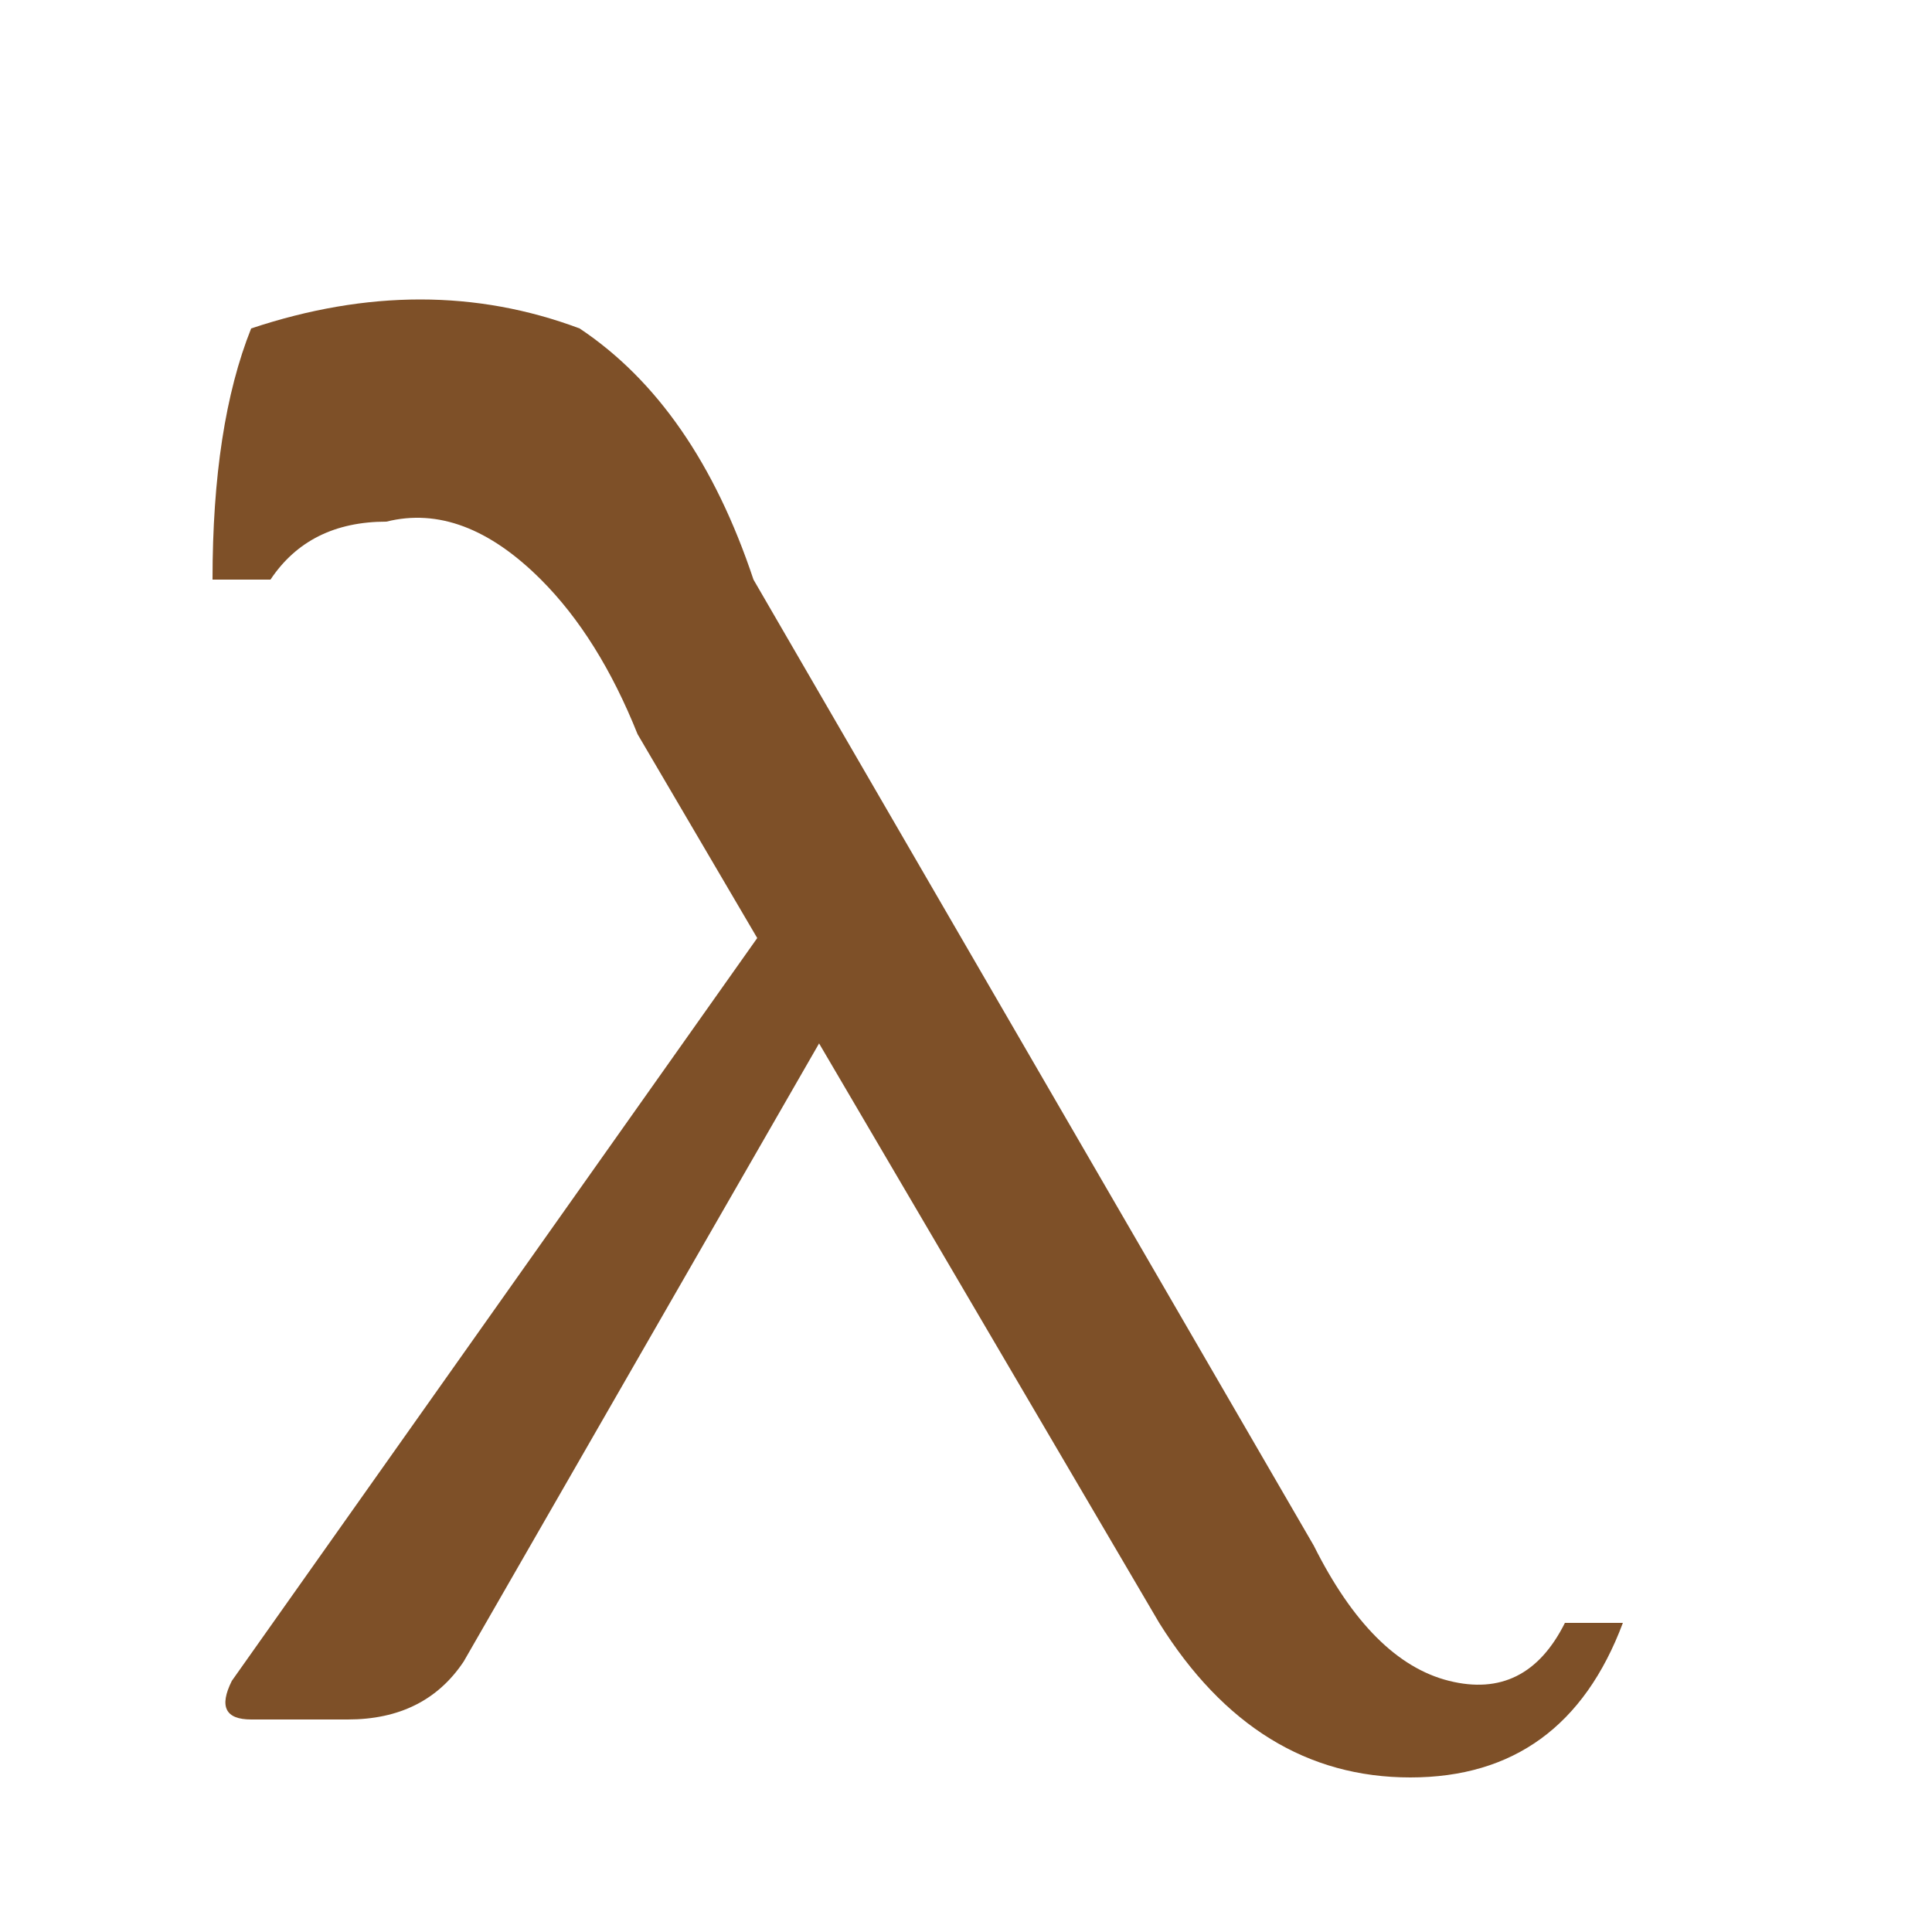
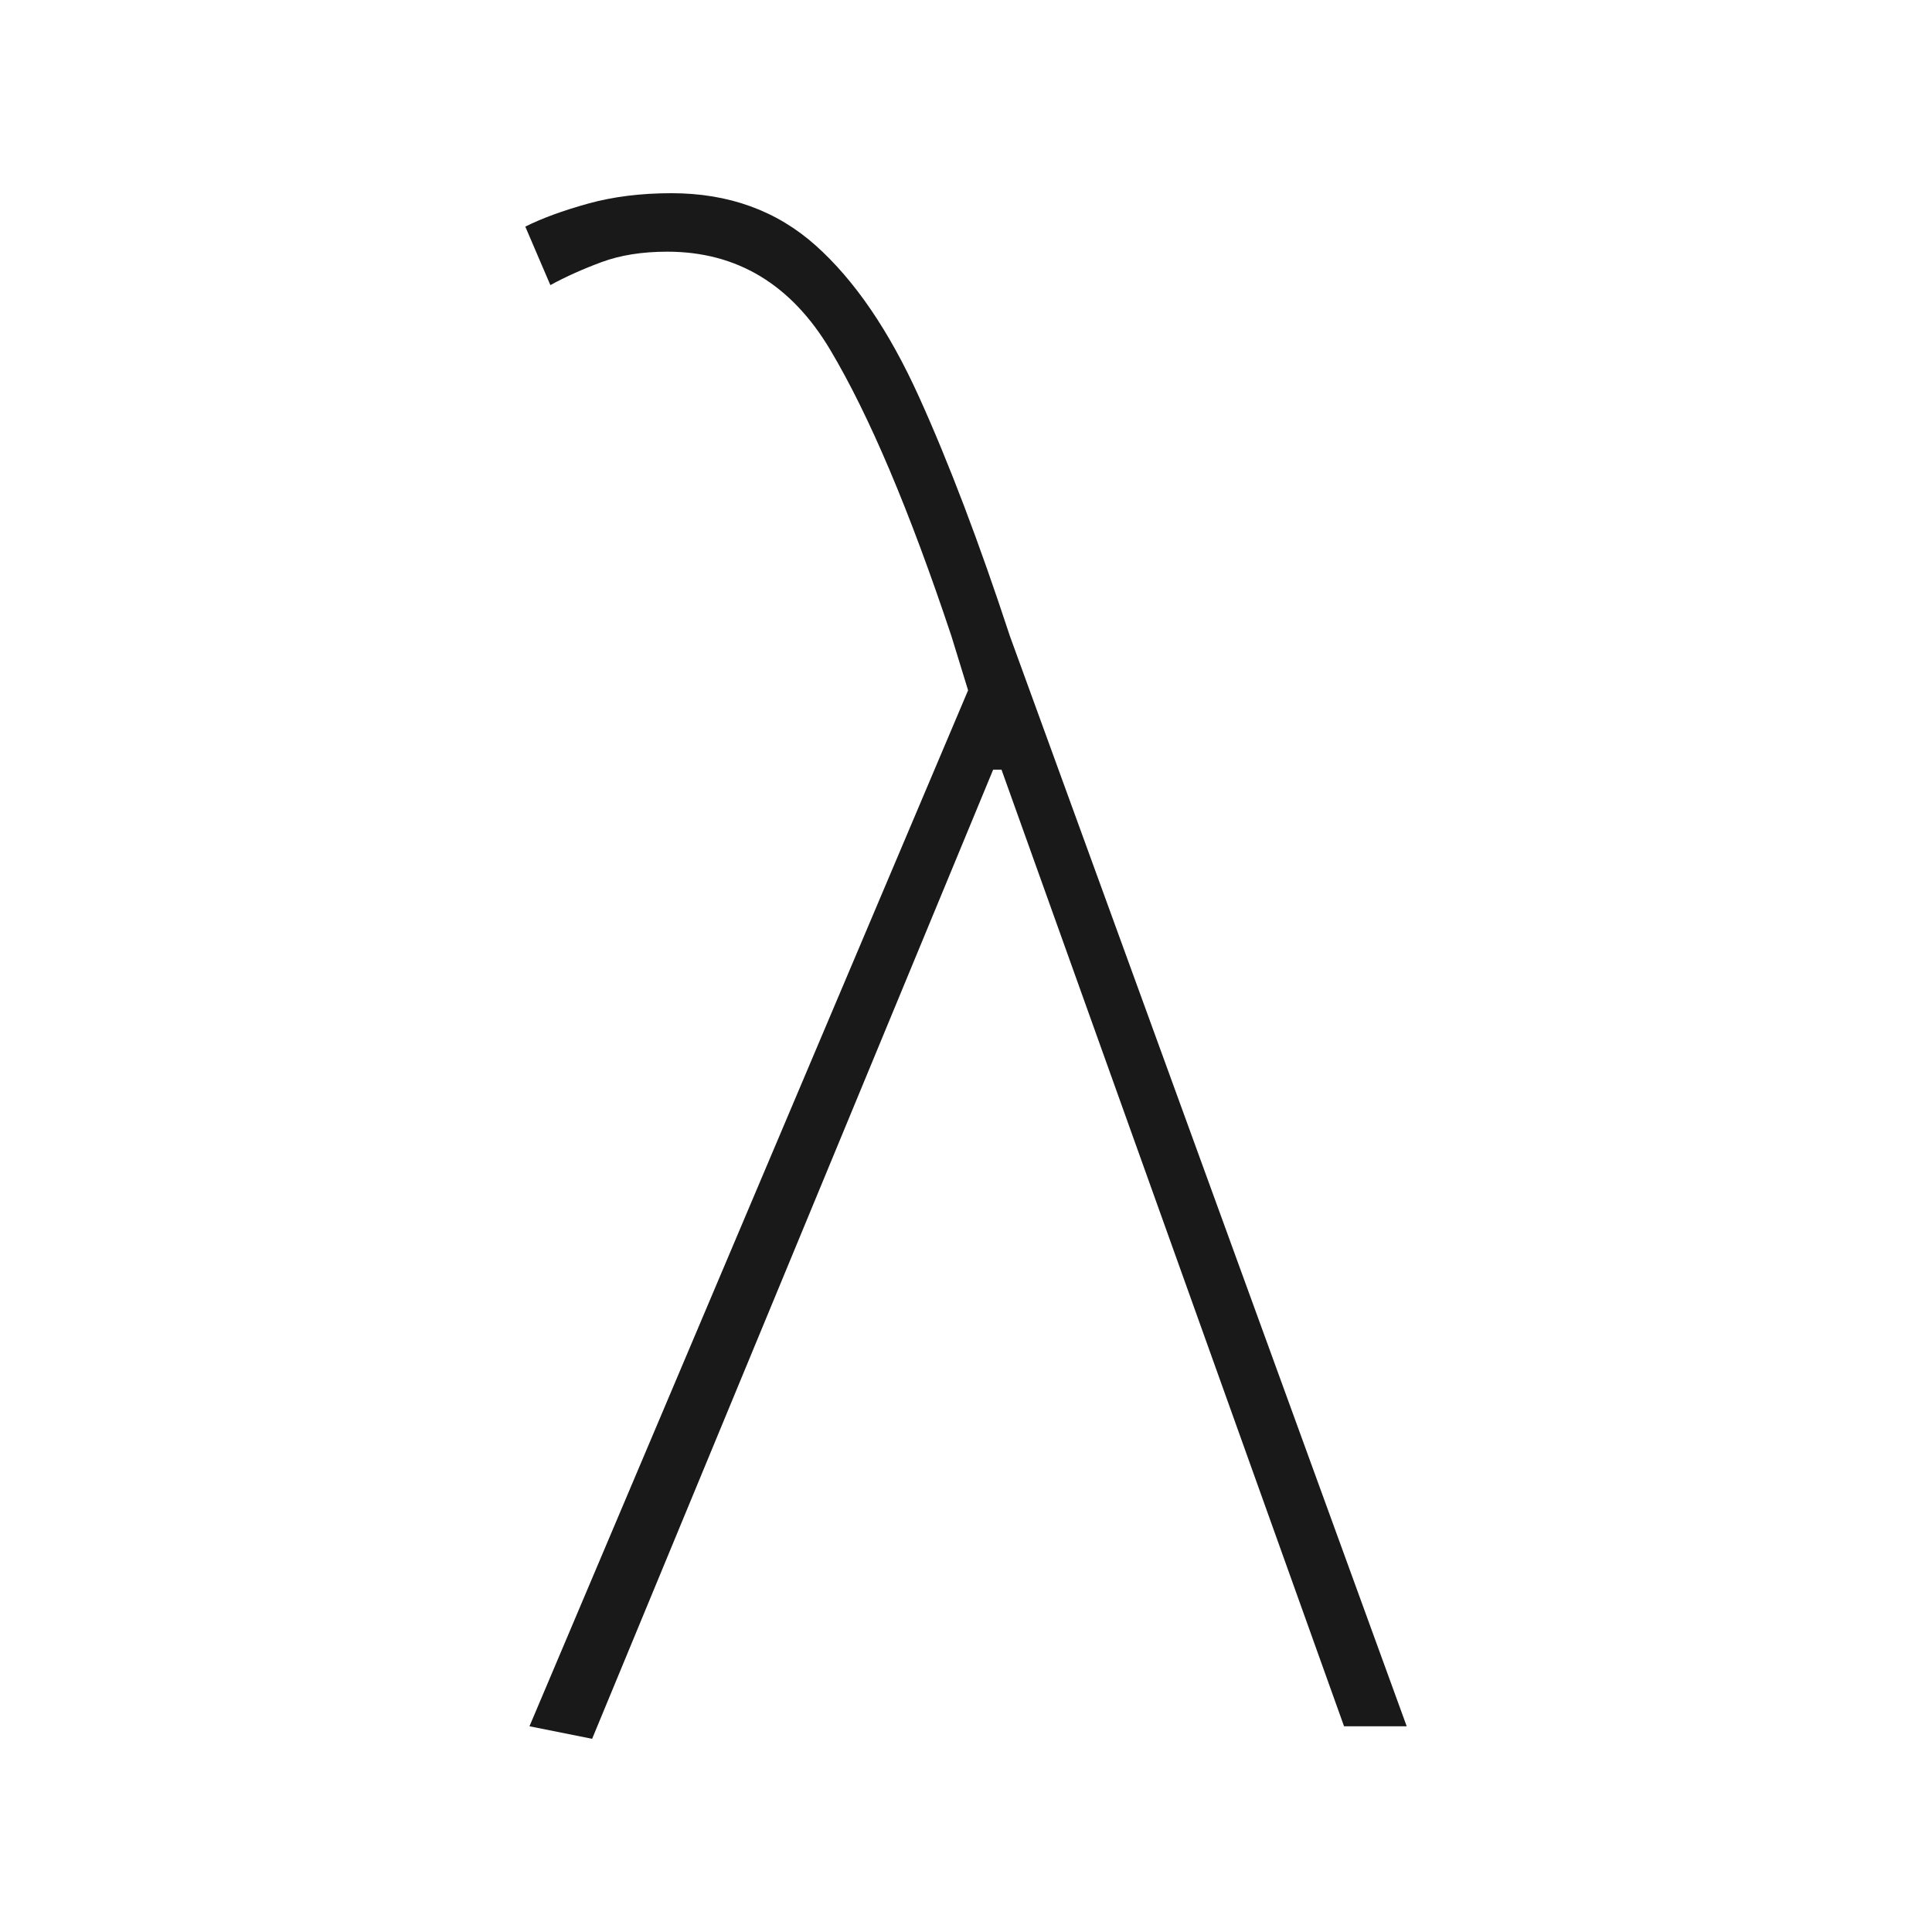
- <svg xmlns="http://www.w3.org/2000/svg" viewBox="0 0 100 100">
-   <path fill="#7E5028" d="M 13 17 Q 22 14 30 17 Q 36 21 39 30 L 68 80 Q 71 86 75 87 Q 79 88 81 84 L 84 84 Q 81 92 73 92 Q 65 92 60 84 L 33 38 Q 31 33 28 30 Q 24 26 20 27 Q 16 27 14 30 L 11 30 Q 11 22 13 17 Z" />
-   <path fill="#7E5028" d="M 41 46 L 47 46 L 24 86 Q 22 89 18 89 L 13 89 Q 11 89 12 87 Z" />
+ <svg xmlns="http://www.w3.org/2000/svg" viewBox="-235.5 -826.5 925 925">
+   <path fill="#191919" transform="scale(1 -1)" d="M48 -6 18 0 228 496 220 522Q190 612 162.0 659.0Q134 706 84 706Q66 706 52.5 701.0Q39 696 28 690L16 718Q28 724 46.0 729.0Q64 734 86 734Q127 734 155.0 709.0Q183 684 204.5 636.5Q226 589 248 522L438 0H408L244 458H240Z" />
</svg>
